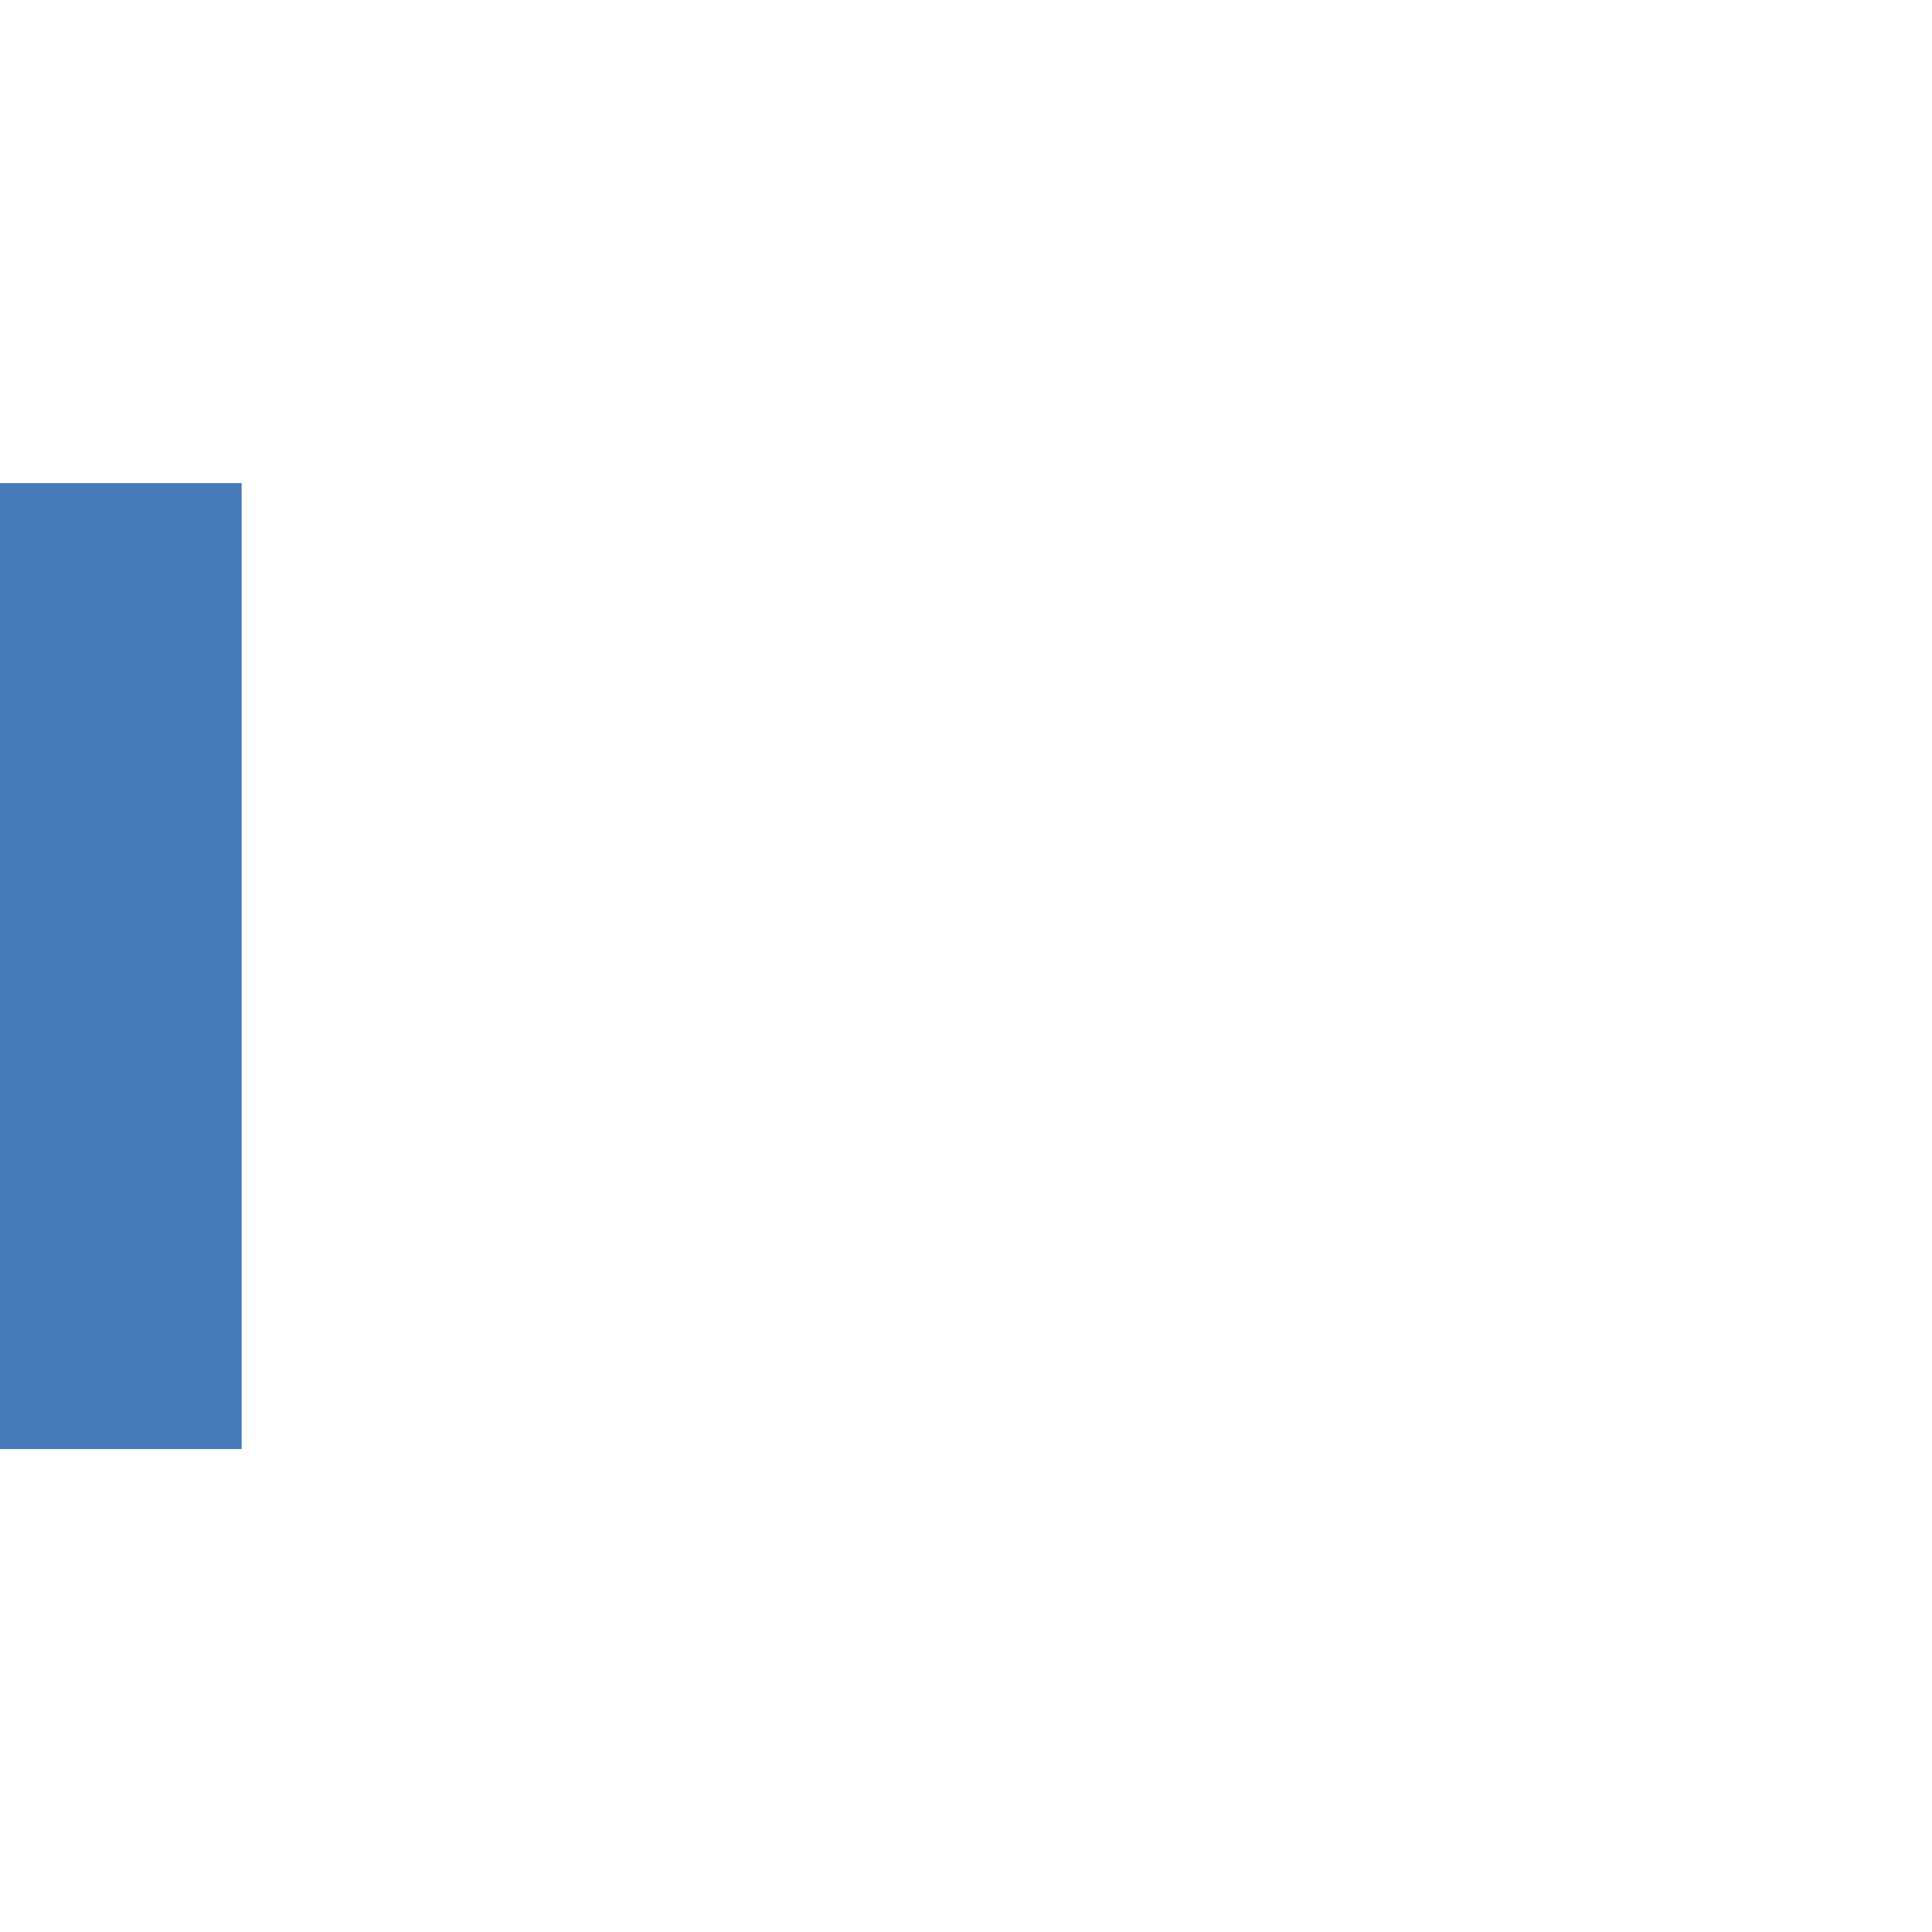
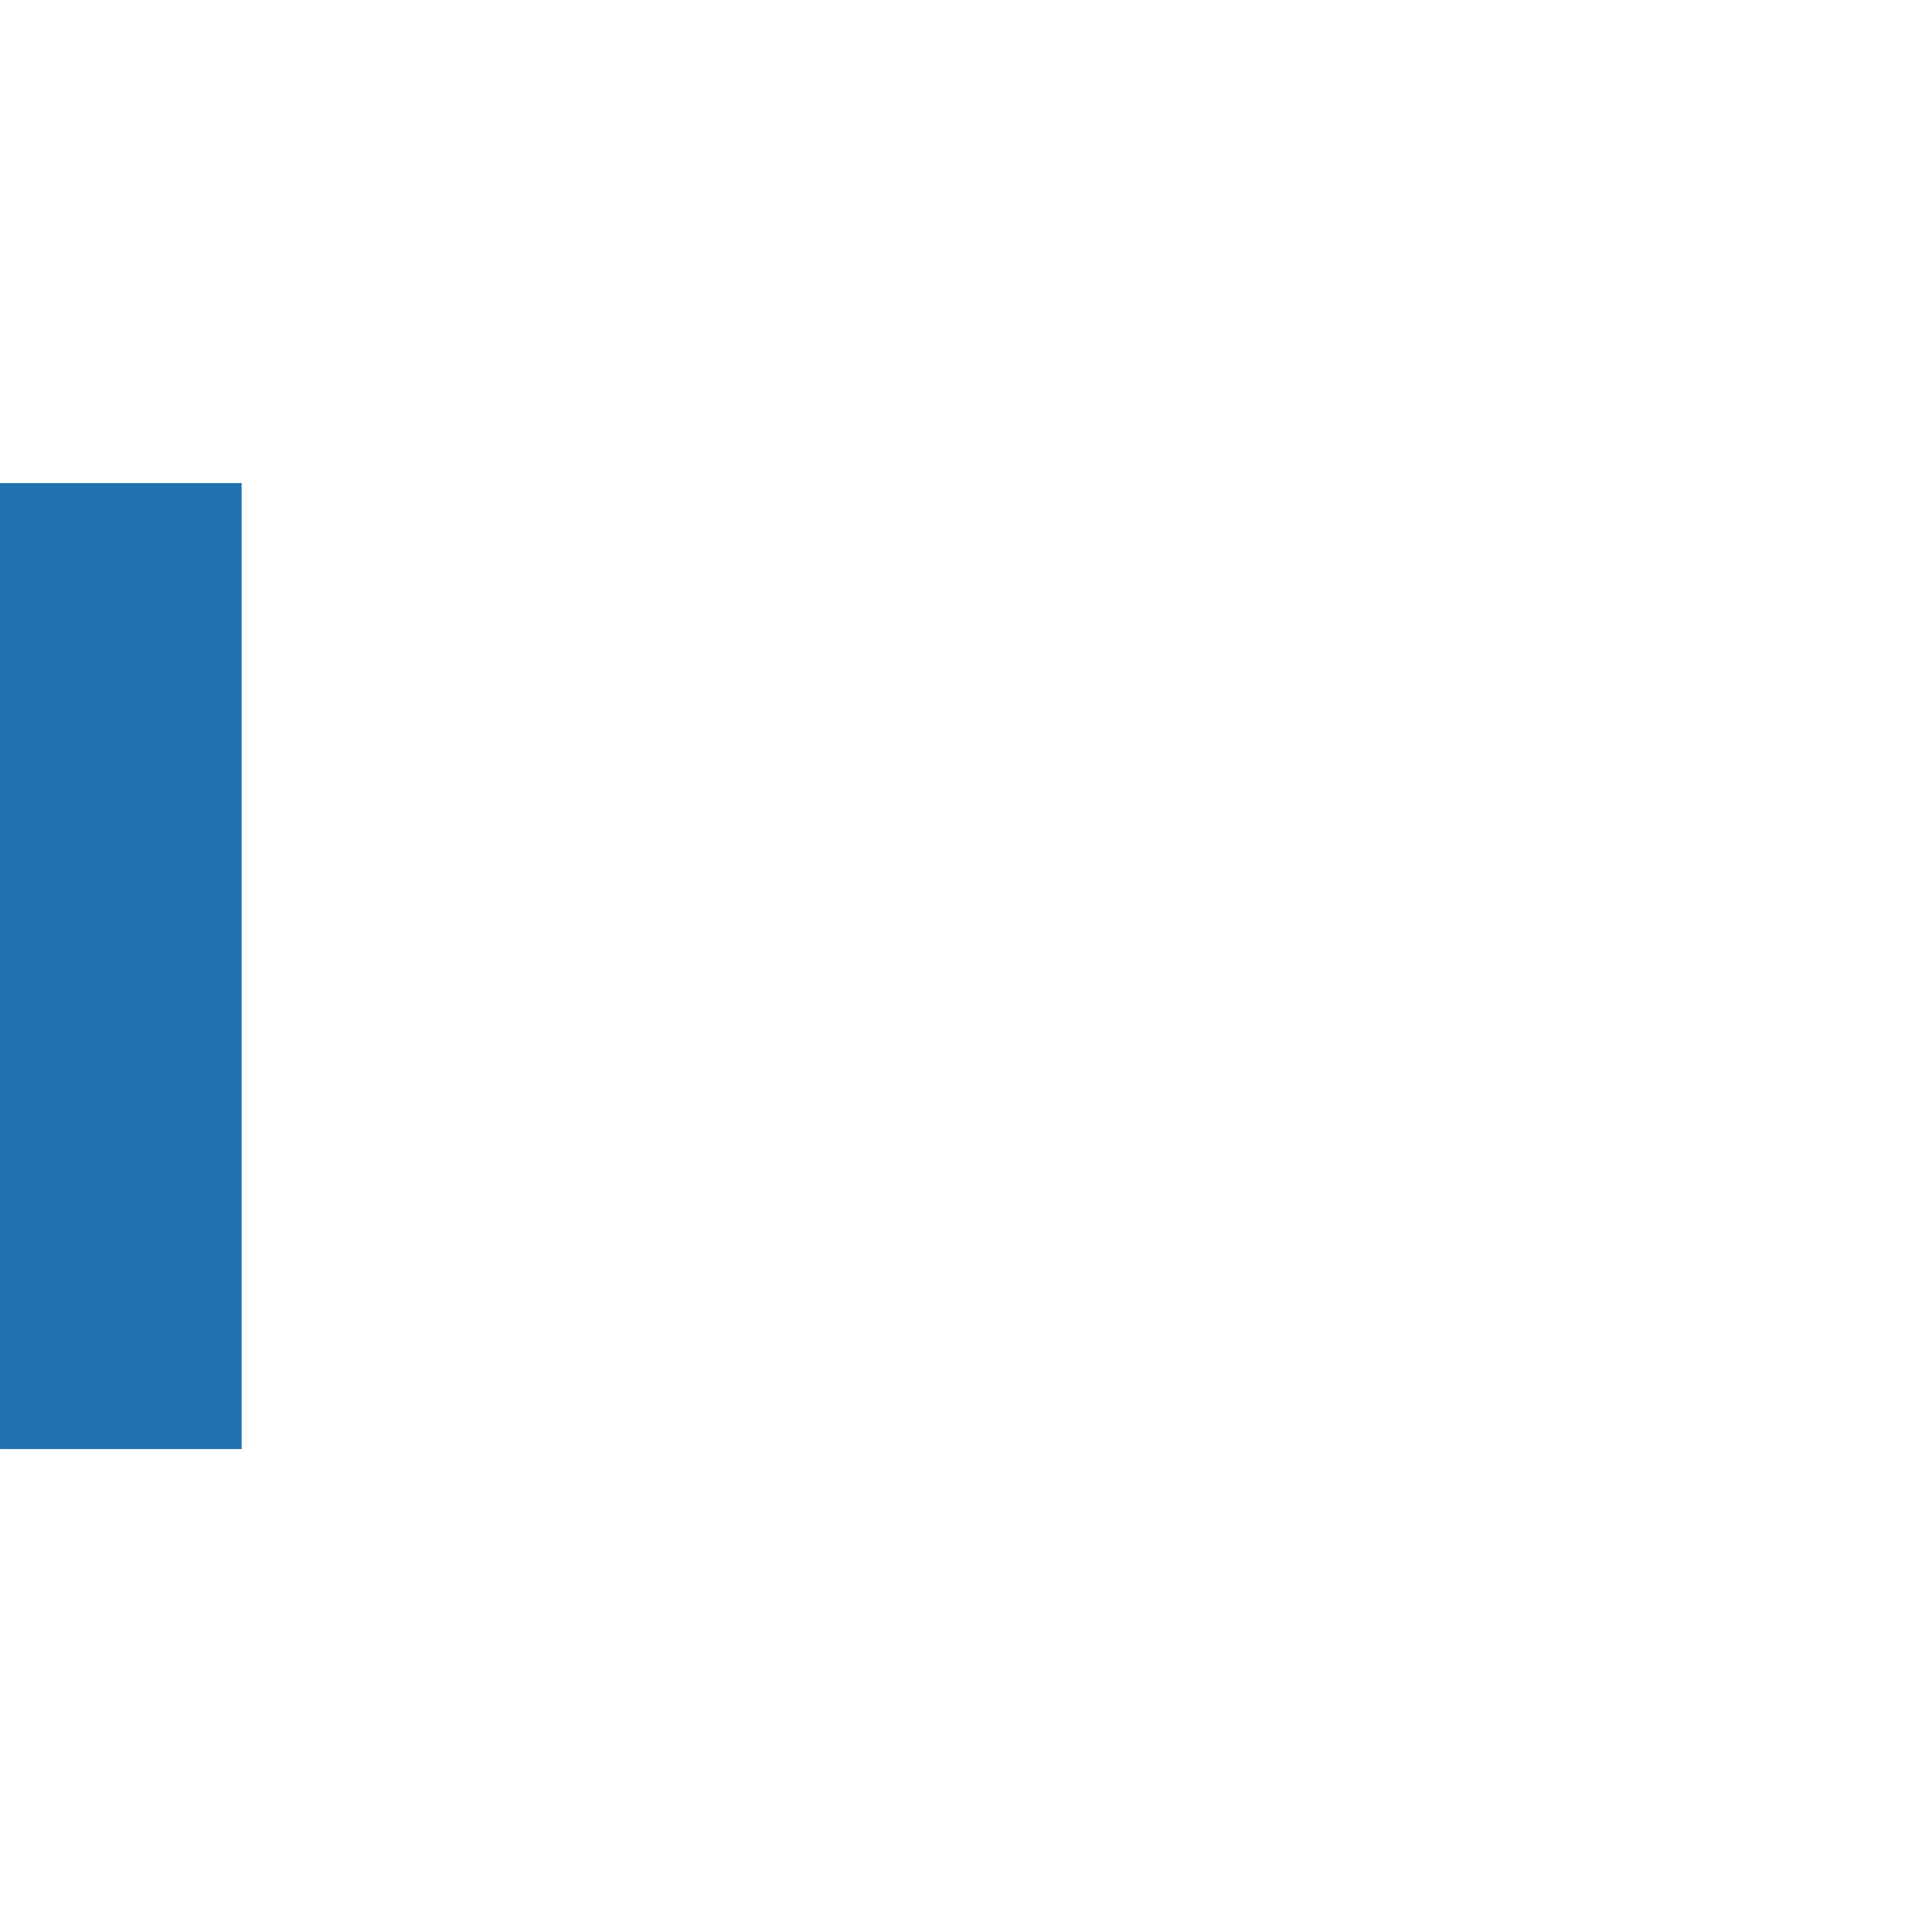
<svg xmlns="http://www.w3.org/2000/svg" xmlns:ns2="http://www.openswatchbook.org/uri/2009/osb" xmlns:xlink="http://www.w3.org/1999/xlink" width="16" height="16" id="svg7355" version="1.1">
  <defs id="defs7357">
    <radialGradient xlink:href="#linearGradient36429" id="radialGradient7461" gradientUnits="userSpaceOnUse" gradientTransform="matrix(1.011539,0,0,0.5758211,-0.3926219,71.83807)" cx="47.429" cy="167.168" fx="47.429" fy="167.168" r="37" />
    <linearGradient id="linearGradient36429">
-       <stop id="stop36431" offset="0" style="stop-color:#ffffff;stop-opacity:1;" />
-       <stop id="stop36433" offset="1" style="stop-color:#ffffff;stop-opacity:0;" />
+       <stop id="stop36431" offset="0" style="stop-color:#fdf6e3;stop-opacity:1;" />
+       <stop id="stop36433" offset="1" style="stop-color:#fdf6e3;stop-opacity:0;" />
    </linearGradient>
    <radialGradient xlink:href="#linearGradient36471" id="radialGradient7463" gradientUnits="userSpaceOnUse" gradientTransform="matrix(1.189155,0,0,0.5551325,-9.281289,36.12653)" cx="49.067" cy="242.504" fx="49.067" fy="242.504" r="37.007" />
    <linearGradient id="linearGradient36471">
-       <stop id="stop36473" offset="0" style="stop-color:#ffffff;stop-opacity:1;" />
-       <stop id="stop36475" offset="1" style="stop-color:#ffffff;stop-opacity:0;" />
+       <stop id="stop36473" offset="0" style="stop-color:#fdf6e3;stop-opacity:1;" />
+       <stop id="stop36475" offset="1" style="stop-color:#fdf6e3;stop-opacity:0;" />
    </linearGradient>
    <radialGradient r="37.007" fy="242.504" fx="49.067" cy="242.504" cx="49.067" gradientTransform="matrix(1.189155,0,0,0.1525213,-9.281289,132.5277)" gradientUnits="userSpaceOnUse" id="radialGradient7488" xlink:href="#linearGradient36471" />
    <linearGradient gradientTransform="translate(-1.1080329e-5,-1.6028836e-7)" xlink:href="#selected_bg_color" id="linearGradient4149" x1="167.066" y1="-12.234" x2="167.066" y2="-11" gradientUnits="userSpaceOnUse" />
    <linearGradient id="selected_bg_color" ns2:paint="solid">
-       <stop style="stop-color:#5294e2;stop-opacity:1;" offset="0" id="stop4147" />
+       <stop style="stop-color:#268bd2;stop-opacity:1;" offset="0" id="stop4147" />
    </linearGradient>
  </defs>
  <g id="layer1" transform="matrix(1.621328,0,0,1.621328,-431.6347,-376.5527)">
    <g style="display:inline" id="g30864" transform="translate(255.223,70.11809)">
      <rect style="display:inline;opacity:1;fill:url(#linearGradient4149);fill-opacity:1;stroke:none" id="rect4147-3" width="4.934" height="1.234" x="164.599" y="-12.234" rx="0" transform="matrix(0,1,-1,0,0,0)" />
      <rect style="opacity:1;fill:#000000;fill-opacity:0.176;stroke:none" id="rect4147" width="4.934" height="1.234" x="164.599" y="-12.234" rx="0" transform="matrix(0,1,-1,0,0,0)" />
    </g>
  </g>
</svg>
